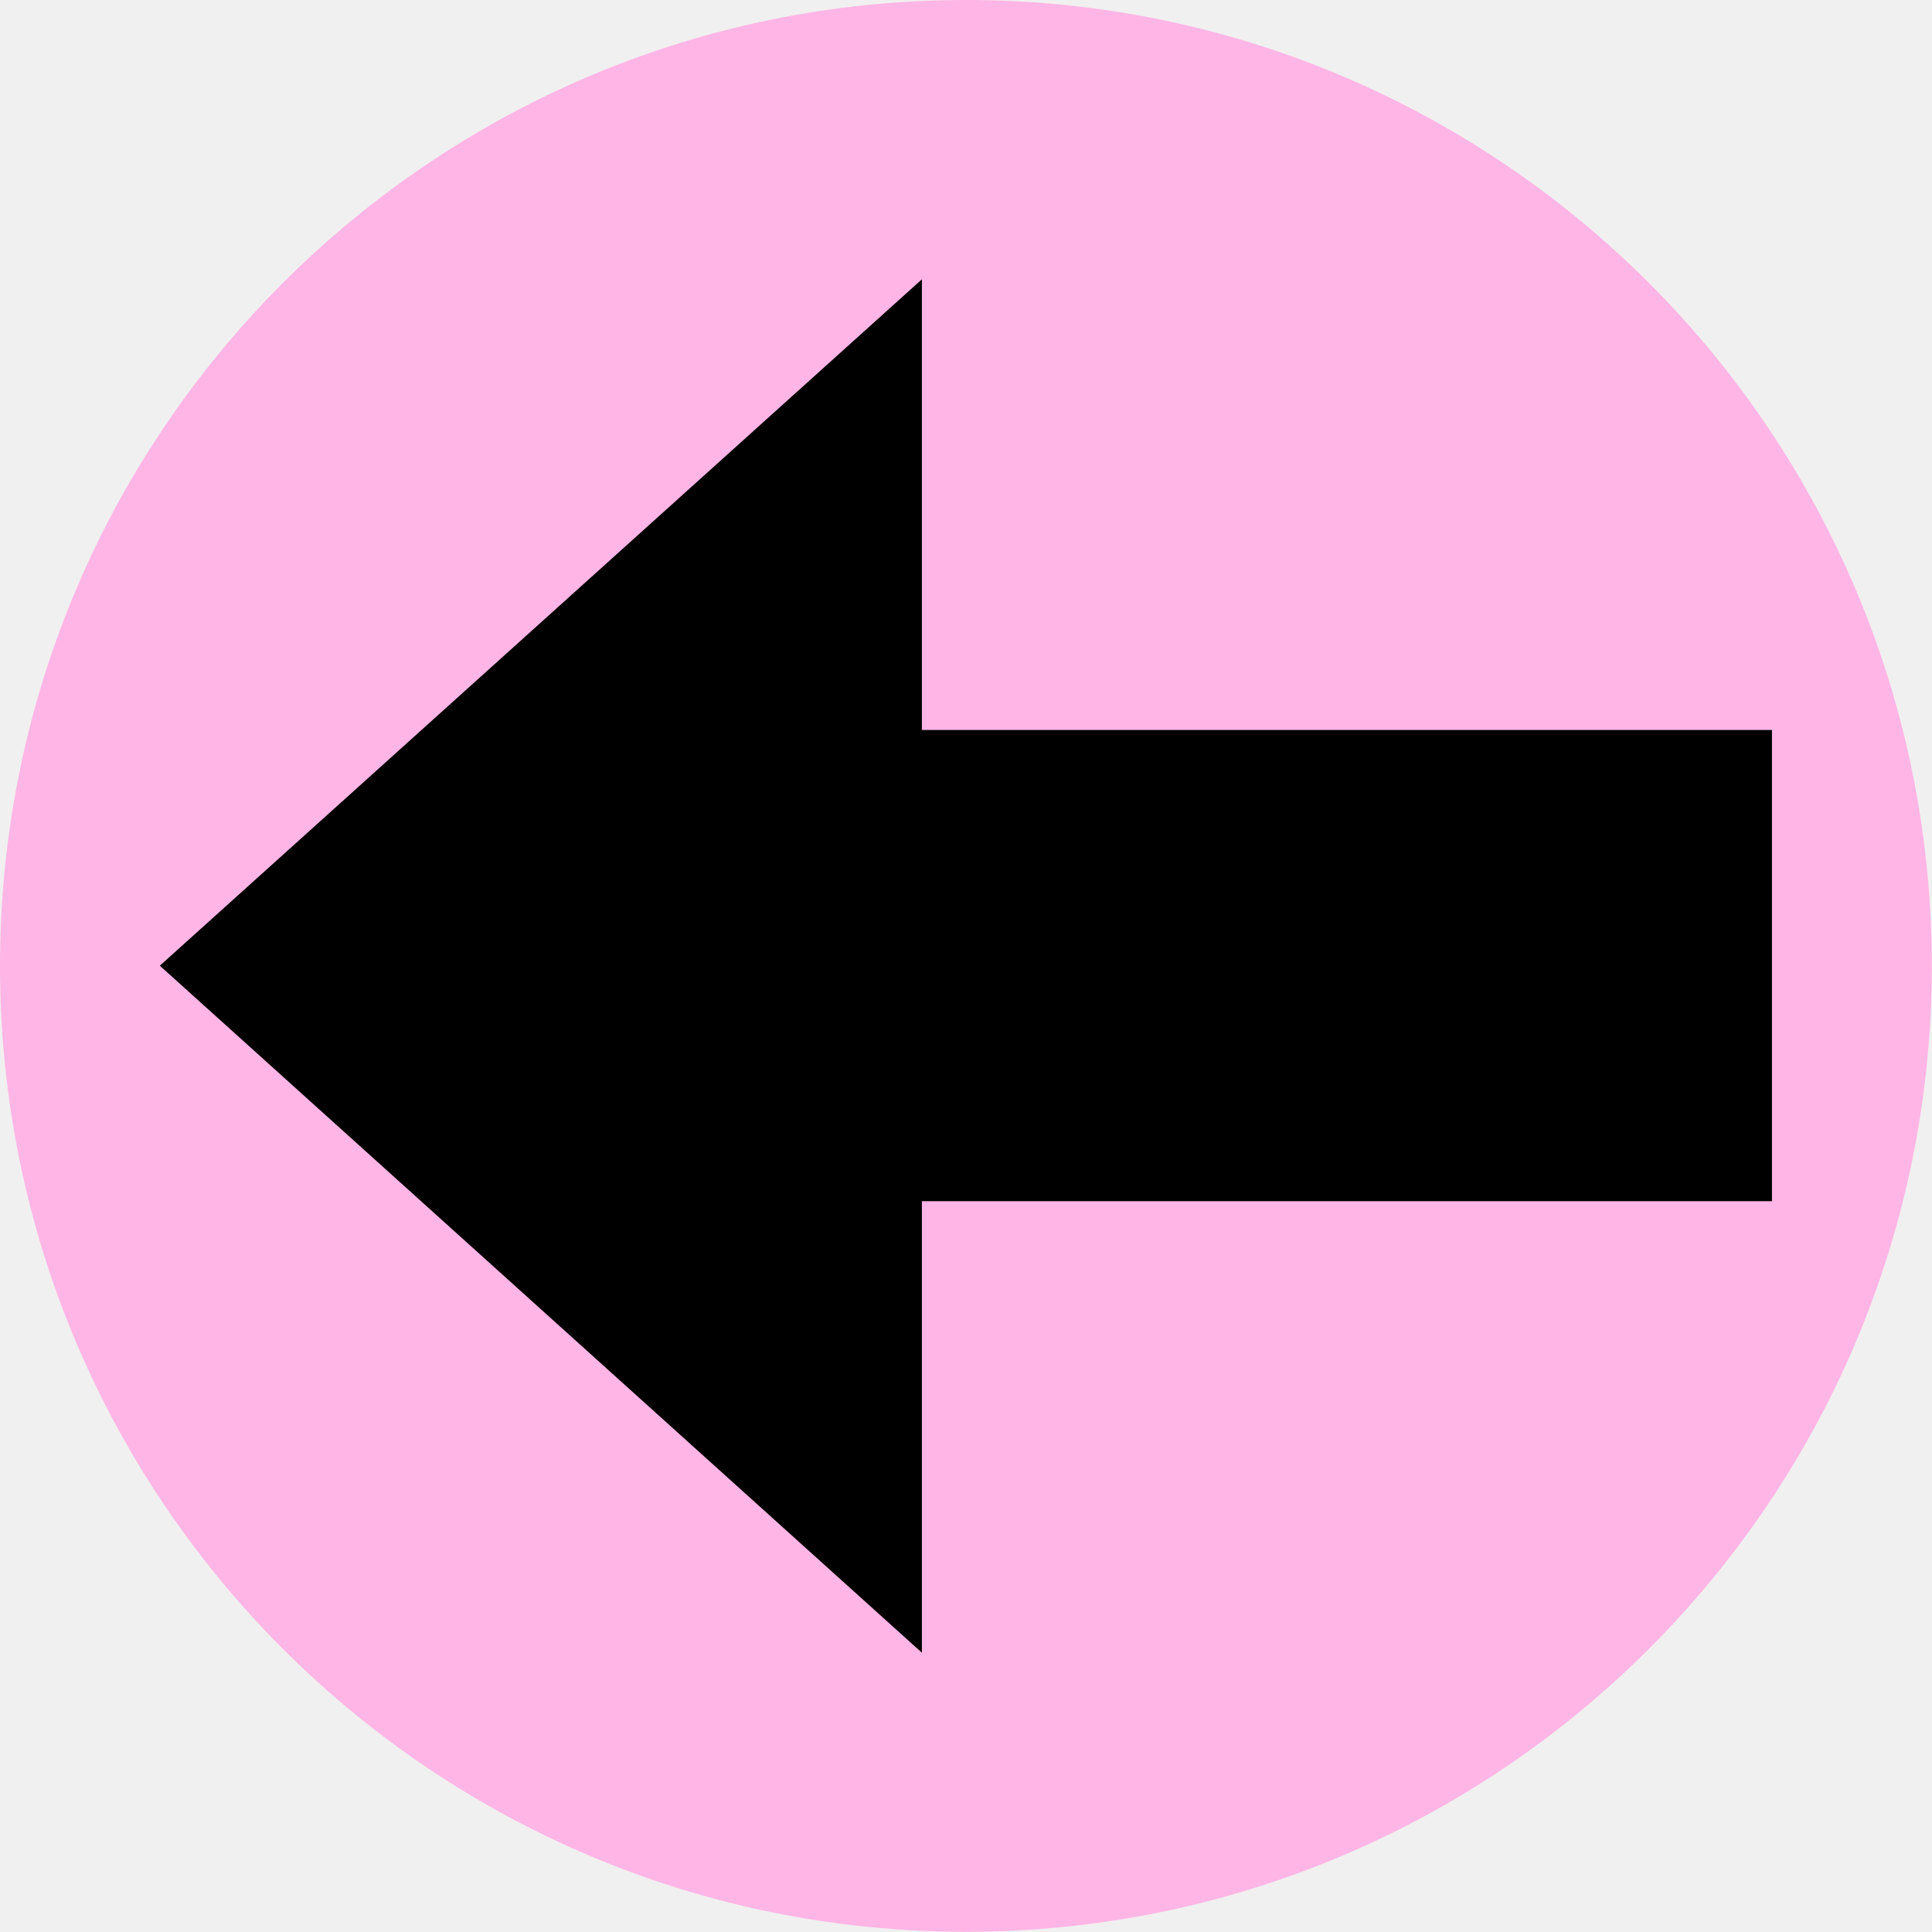
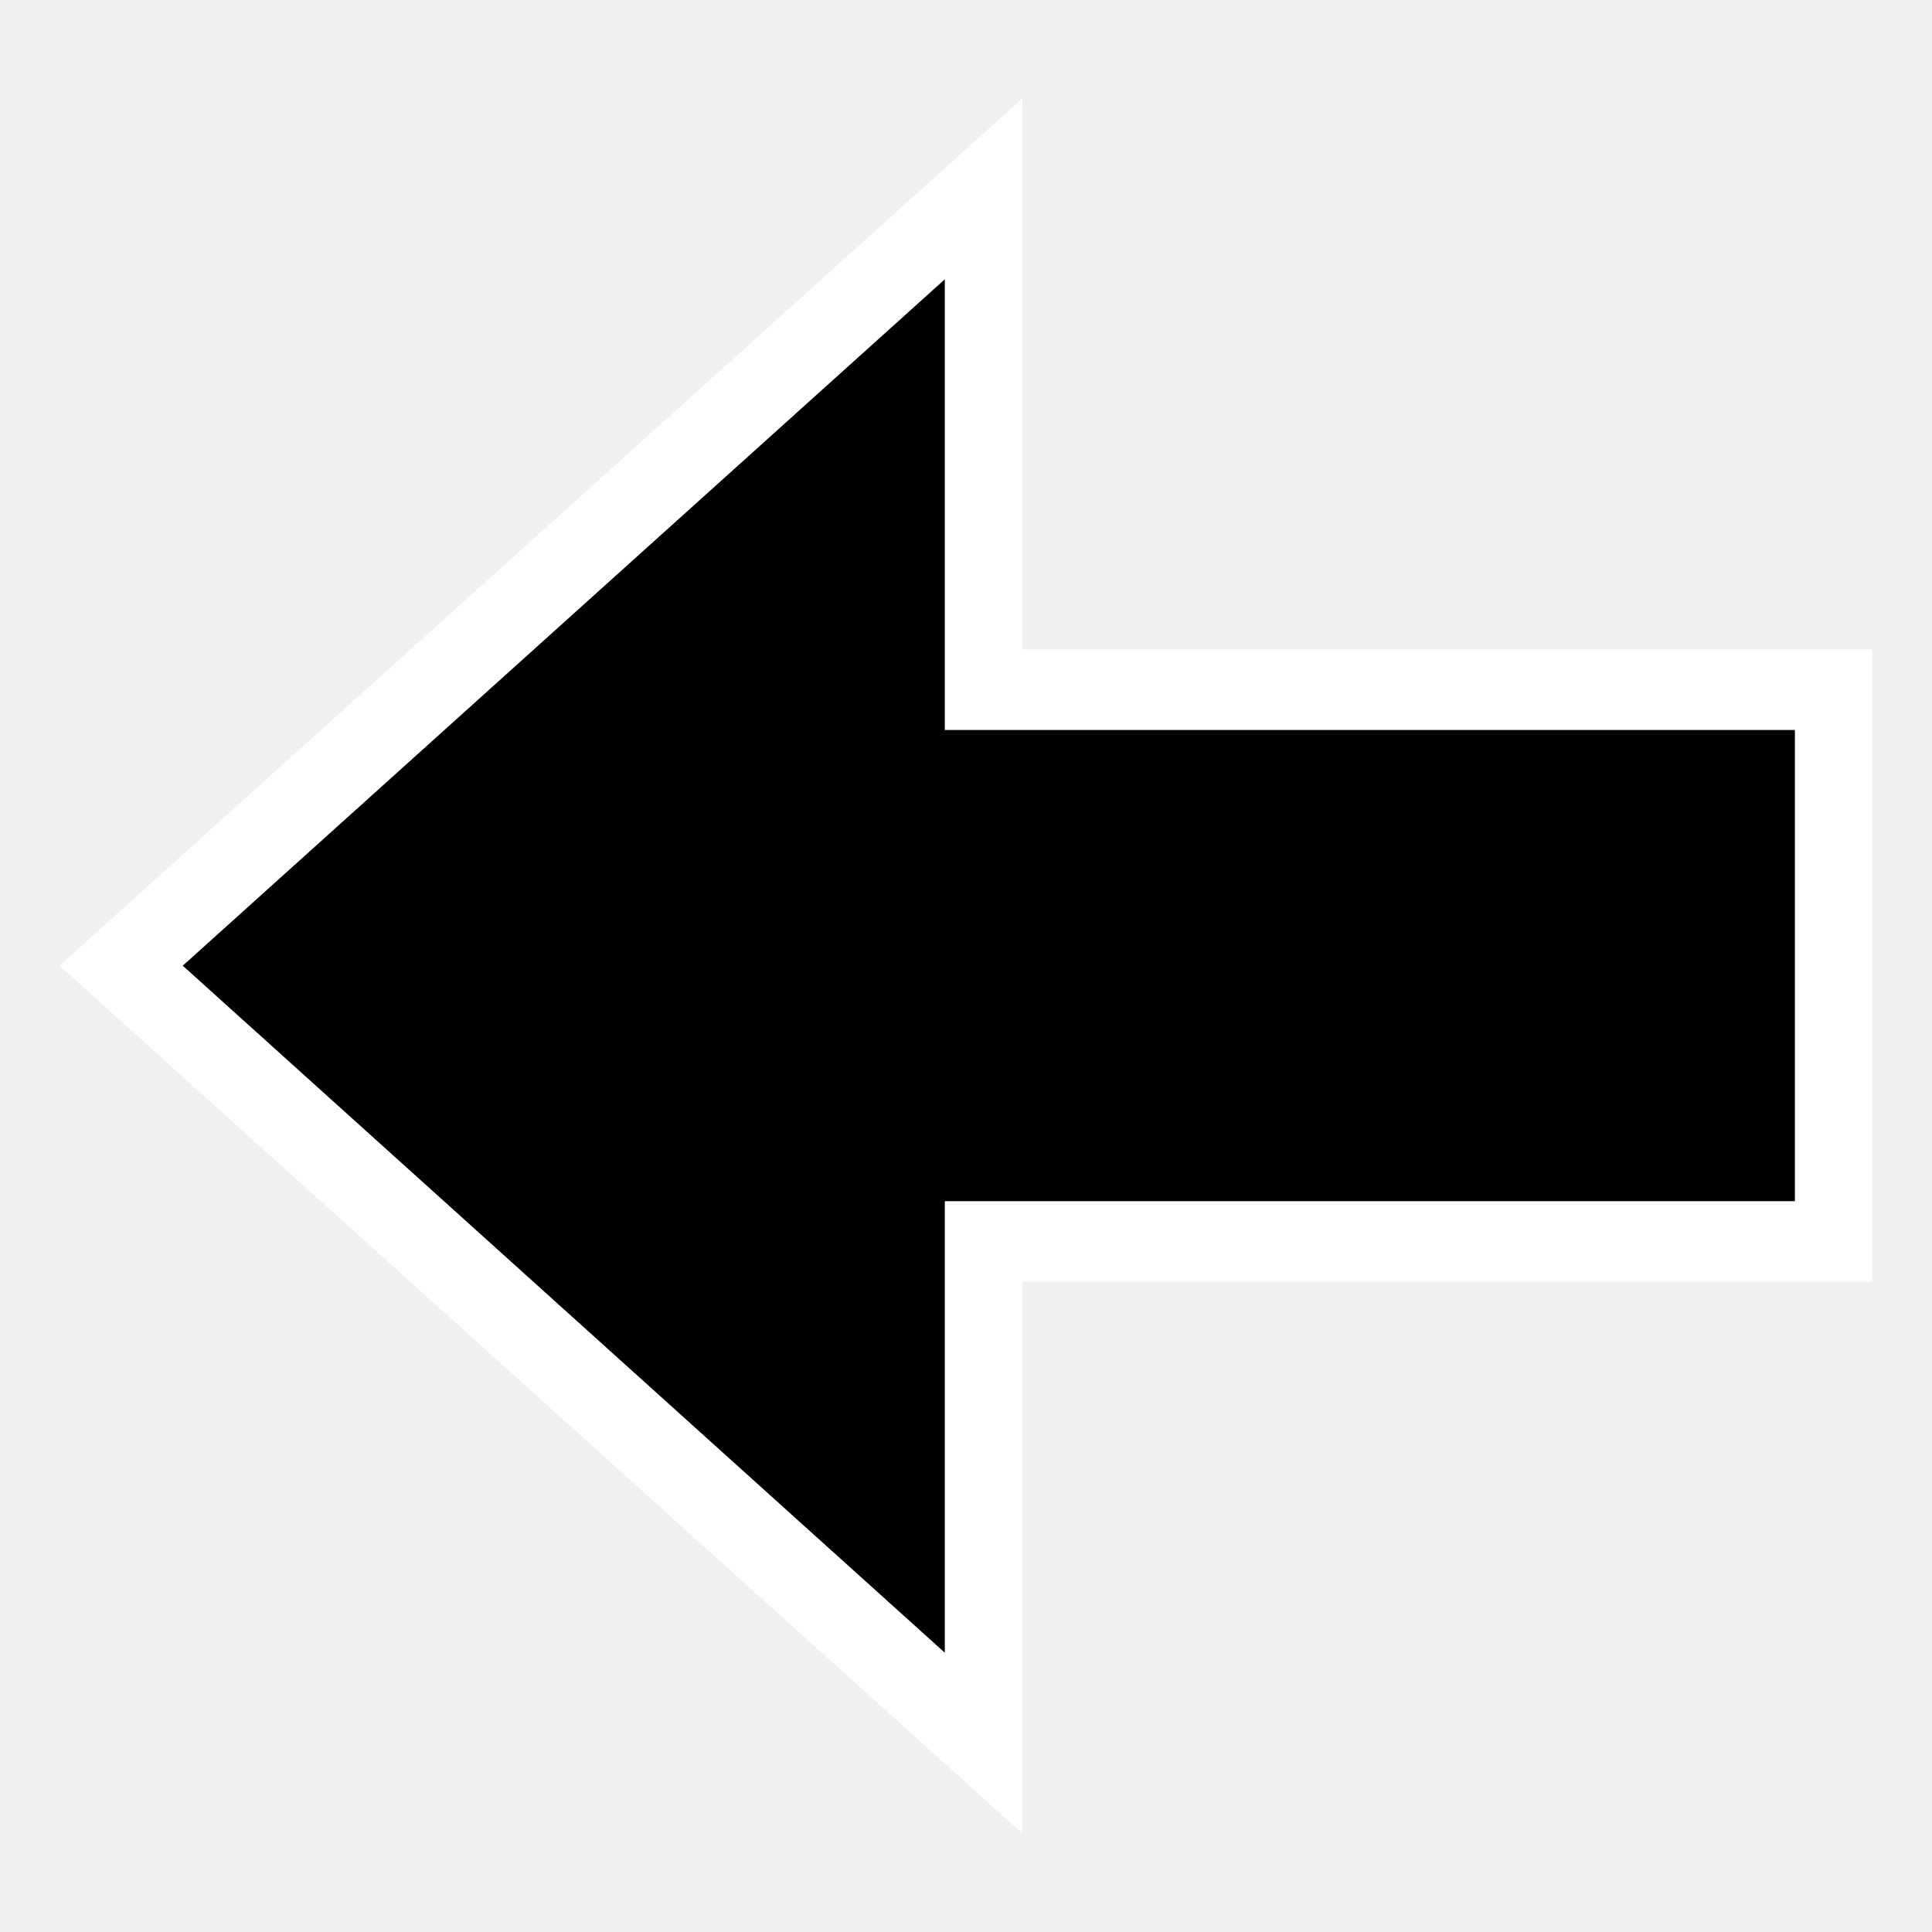
<svg xmlns="http://www.w3.org/2000/svg" width="36" height="36" viewBox="0 0 9.525 9.525" version="1.1" id="svg1">
  <defs id="defs1">
    <pattern id="EMFhbasepattern" patternUnits="userSpaceOnUse" width="6" height="6" x="0" y="0" />
  </defs>
  <g id="layer1">
-     <circle style="fill:#ffb5e6;stroke-width:0.794;stroke-linecap:round;paint-order:fill markers stroke" id="path1" cx="4.762" cy="4.762" r="4.762" />
-     <path id="path1-9" style="fill:#000000;fill-opacity:1;fill-rule:evenodd;stroke:none;stroke-width:0.09" d="m 4.545,1.377 v 2.222 h 4.191 V 5.922 H 6.373 4.545 V 8.148 L 0.788,4.761 Z" />
+     <path id="path1-9" style="fill:#000000;fill-opacity:1;fill-rule:evenodd;stroke:#ffffff;stroke-width:0.794;stroke-dasharray:none;stroke-opacity:1" d="m 4.643,1.377 v 2.222 h 4.191 V 5.922 H 6.471 4.643 V 8.147 L 0.886,4.761 Z" />
+     <path id="path1-9-8" style="fill:#000000;fill-opacity:1;fill-rule:evenodd;stroke:none;stroke-width:0.09" d="m 4.658,1.377 v 2.222 h 4.191 V 5.922 H 6.486 4.658 V 8.148 L 0.901,4.761 Z" />
  </g>
</svg>
